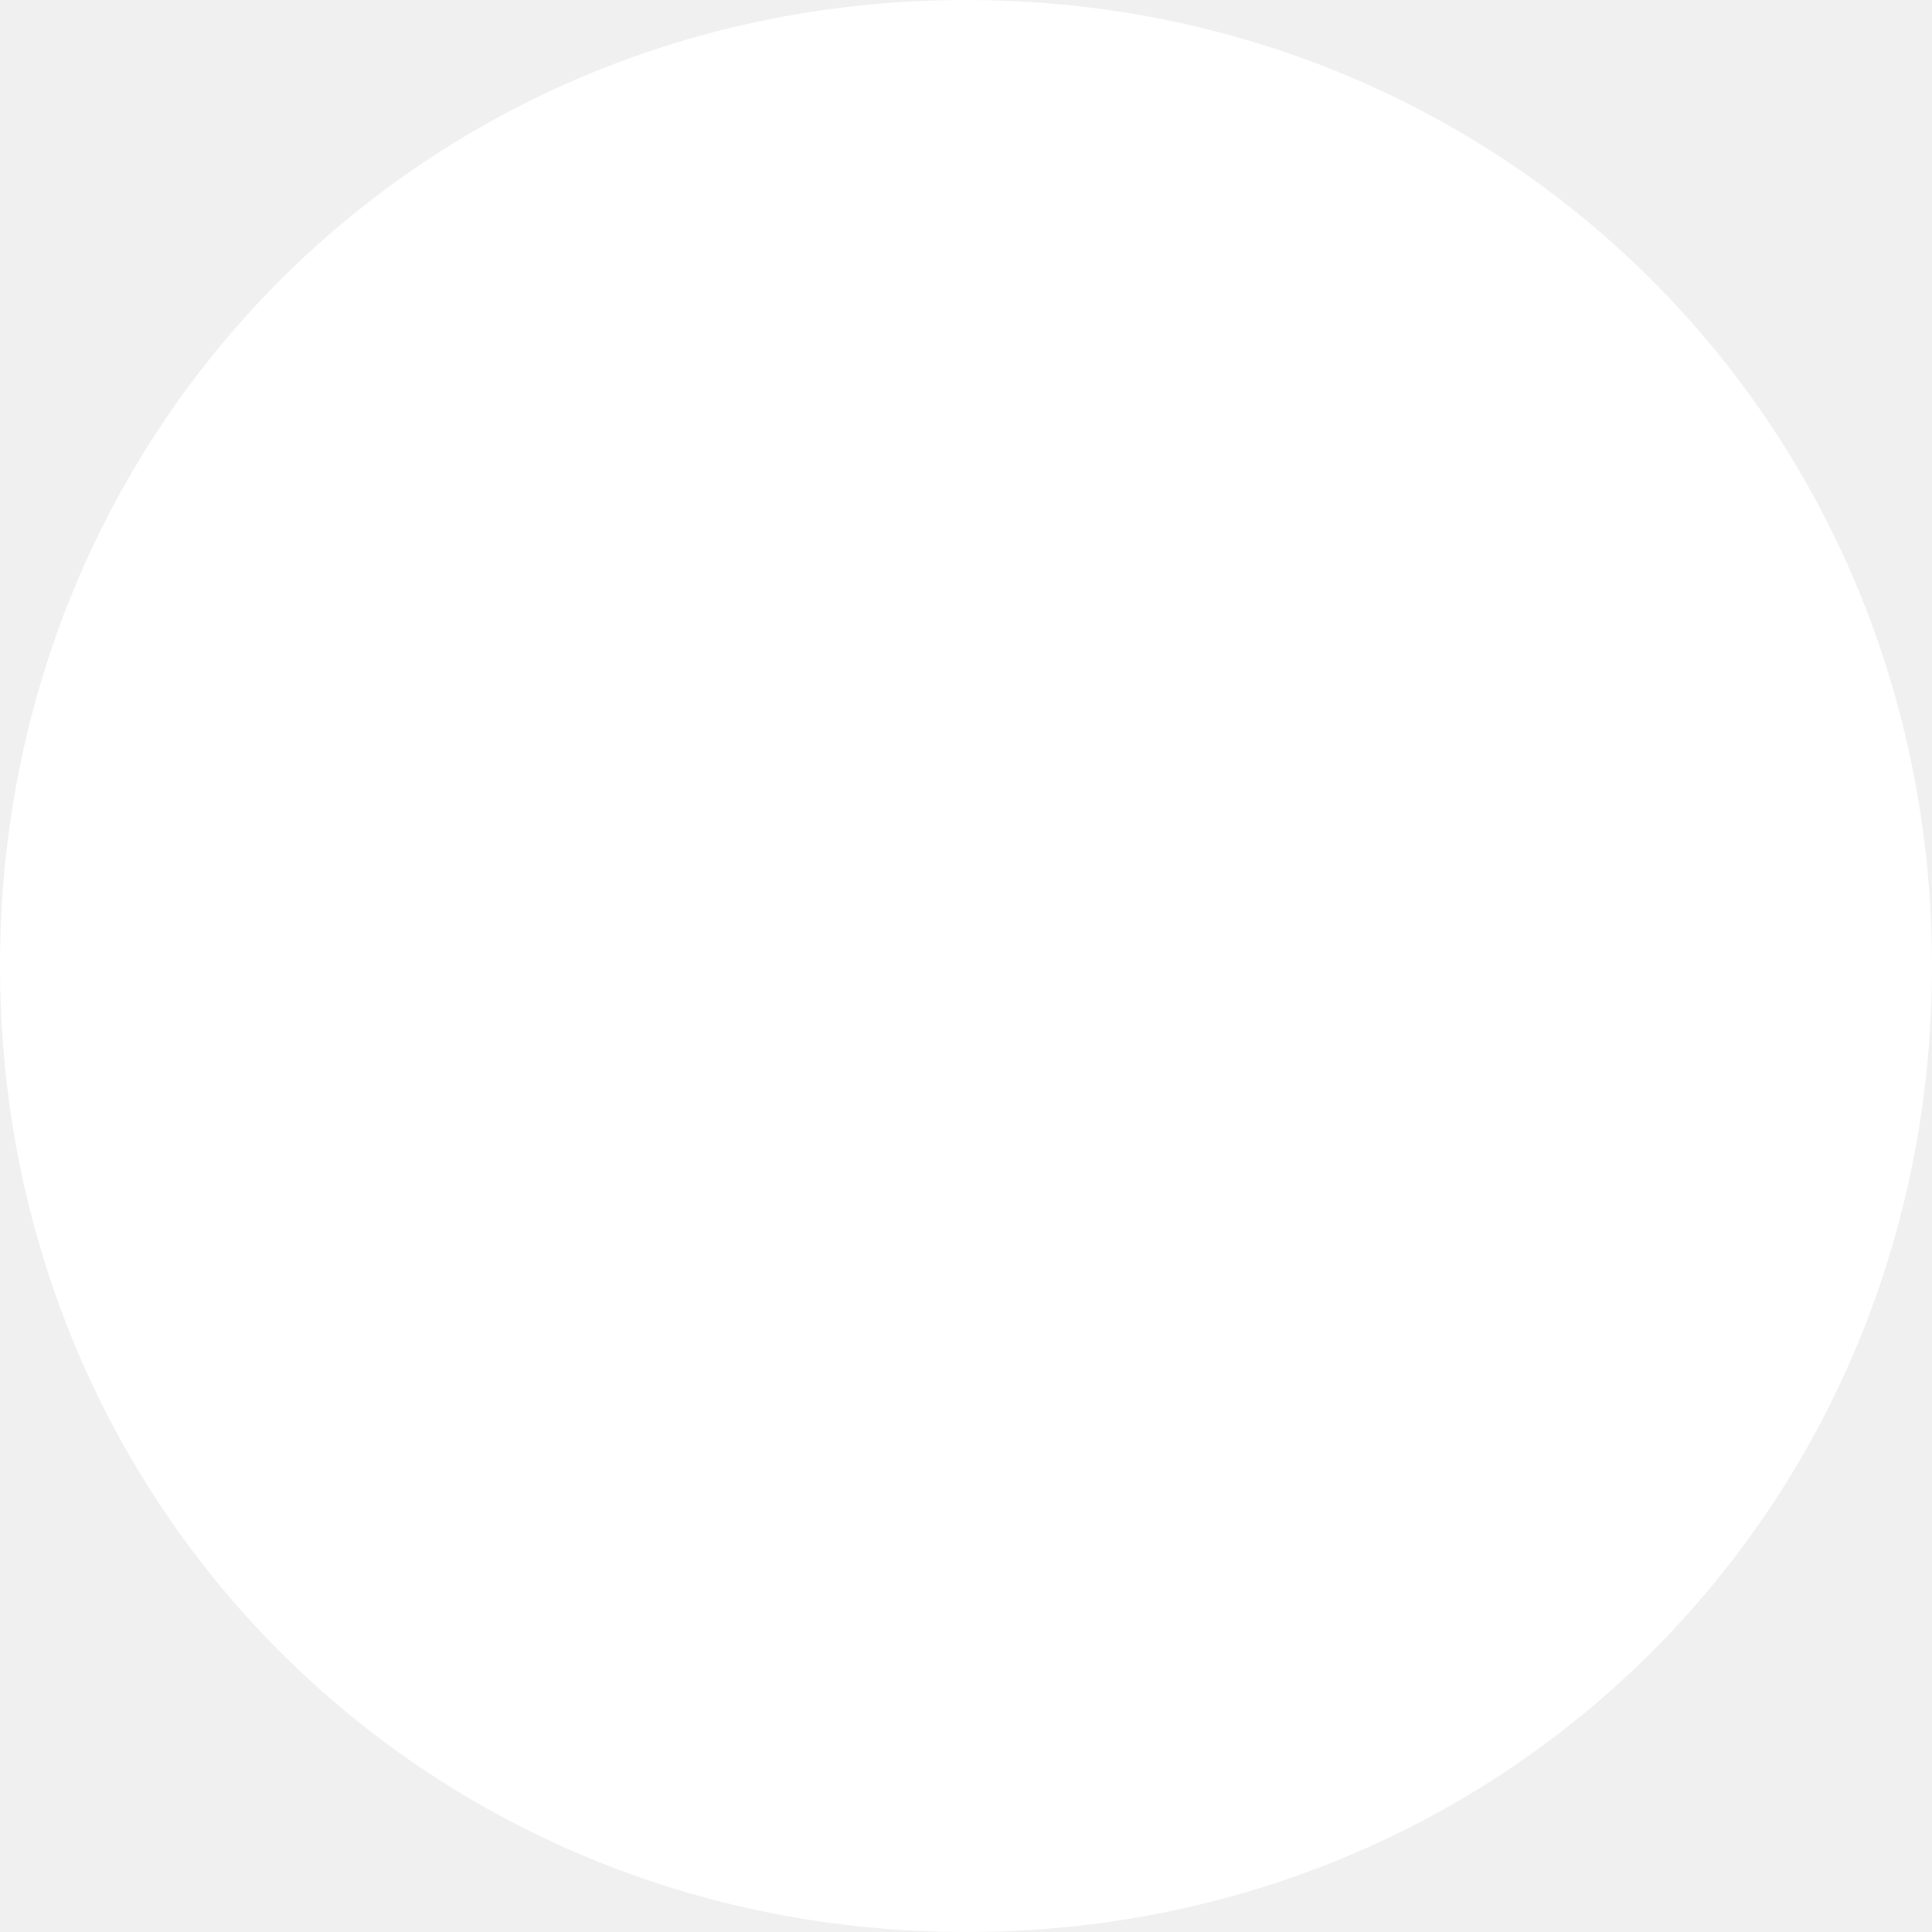
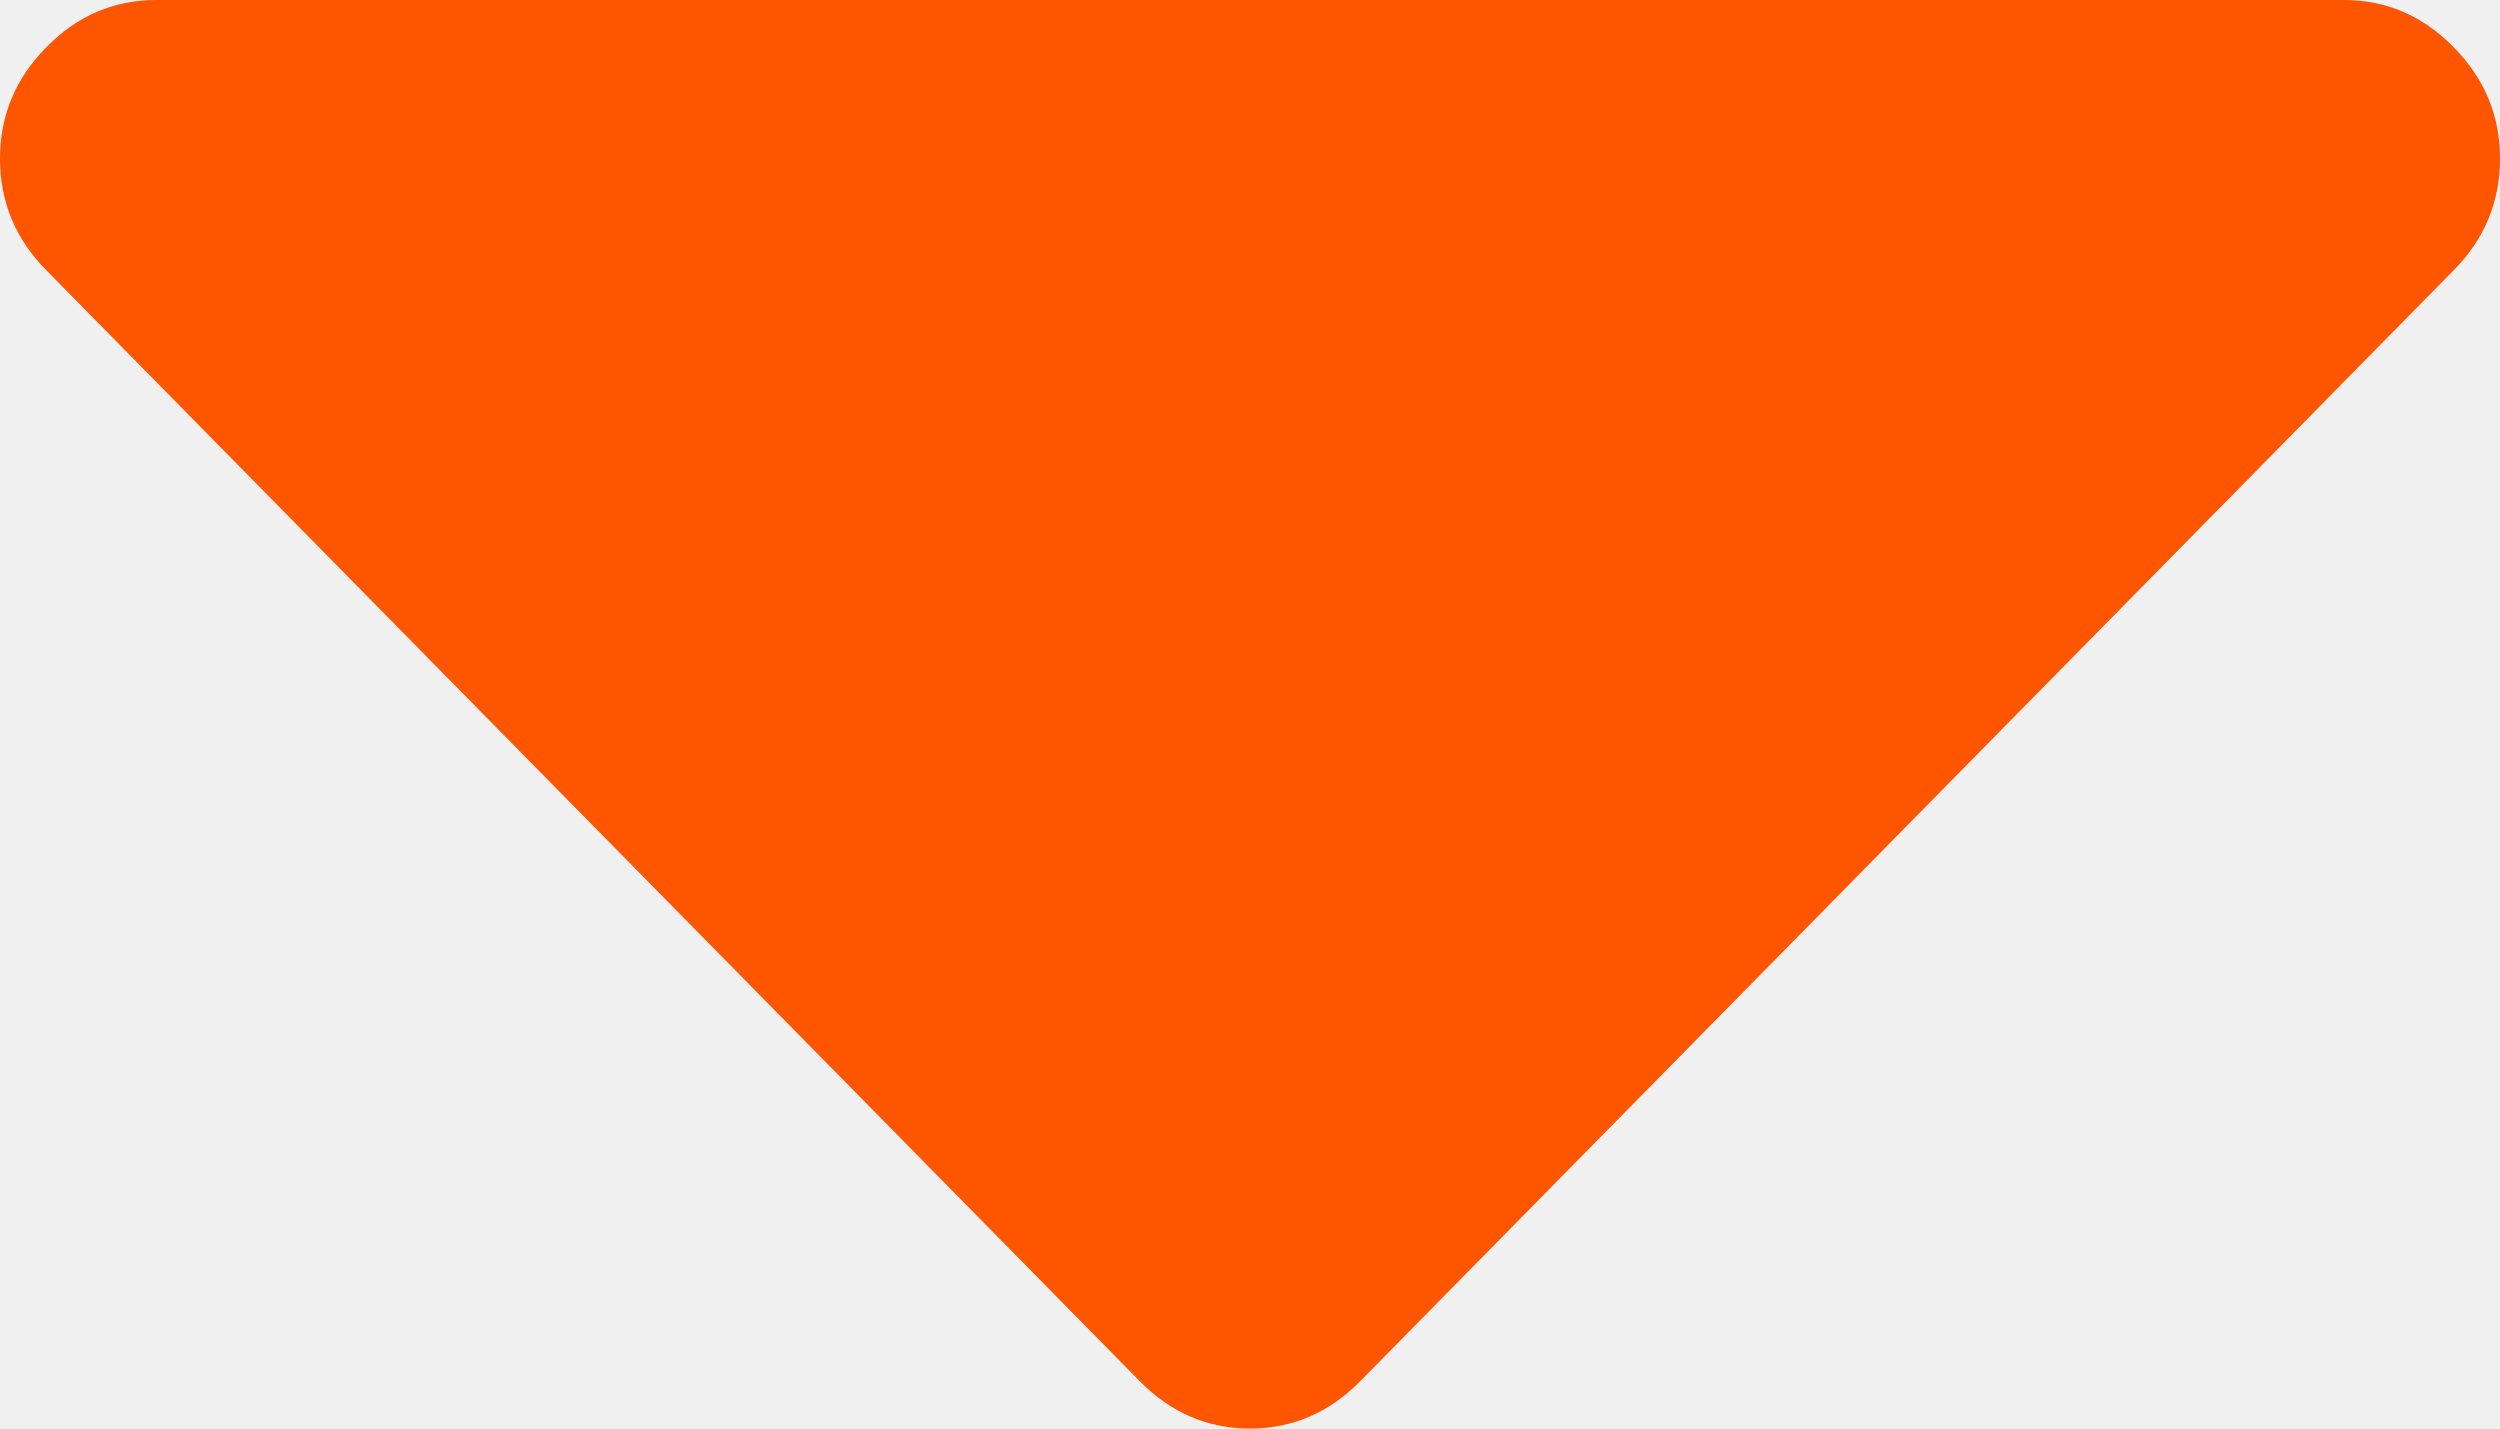
- <svg xmlns="http://www.w3.org/2000/svg" version="1.1" width="137px" height="137px">
-   <g transform="matrix(1 0 0 1 -1489 -2630 )">
-     <path d="M 1557.5 2630  C 1595.86 2630  1626 2660.14  1626 2698.5  C 1626 2736.86  1595.86 2767  1557.5 2767  C 1519.14 2767  1489 2736.86  1489 2698.5  C 1489 2660.14  1519.14 2630  1557.5 2630  Z " fill-rule="nonzero" fill="#ffffff" stroke="none" />
+ <svg xmlns="http://www.w3.org/2000/svg" version="1.1" width="7px" height="4px">
+   <g transform="matrix(1 0 0 1 -569 -3119 )">
+     <path d="M 6.87 0.132  C 6.957 0.22  7 0.324  7 0.444  C 7 0.565  6.957 0.669  6.87 0.757  L 3.808 3.868  C 3.721 3.956  3.618 4  3.5 4  C 3.382 4  3.279 3.956  3.192 3.868  L 0.13 0.757  C 0.043 0.669  0 0.565  0 0.444  C 0 0.324  0.043 0.22  0.13 0.132  C 0.216 0.044  0.319 0  0.438 0  L 6.562 0  C 6.681 0  6.784 0.044  6.87 0.132  Z " fill-rule="nonzero" fill="#fe5500" stroke="none" transform="matrix(1 0 0 1 569 3119 )" />
  </g>
</svg>
